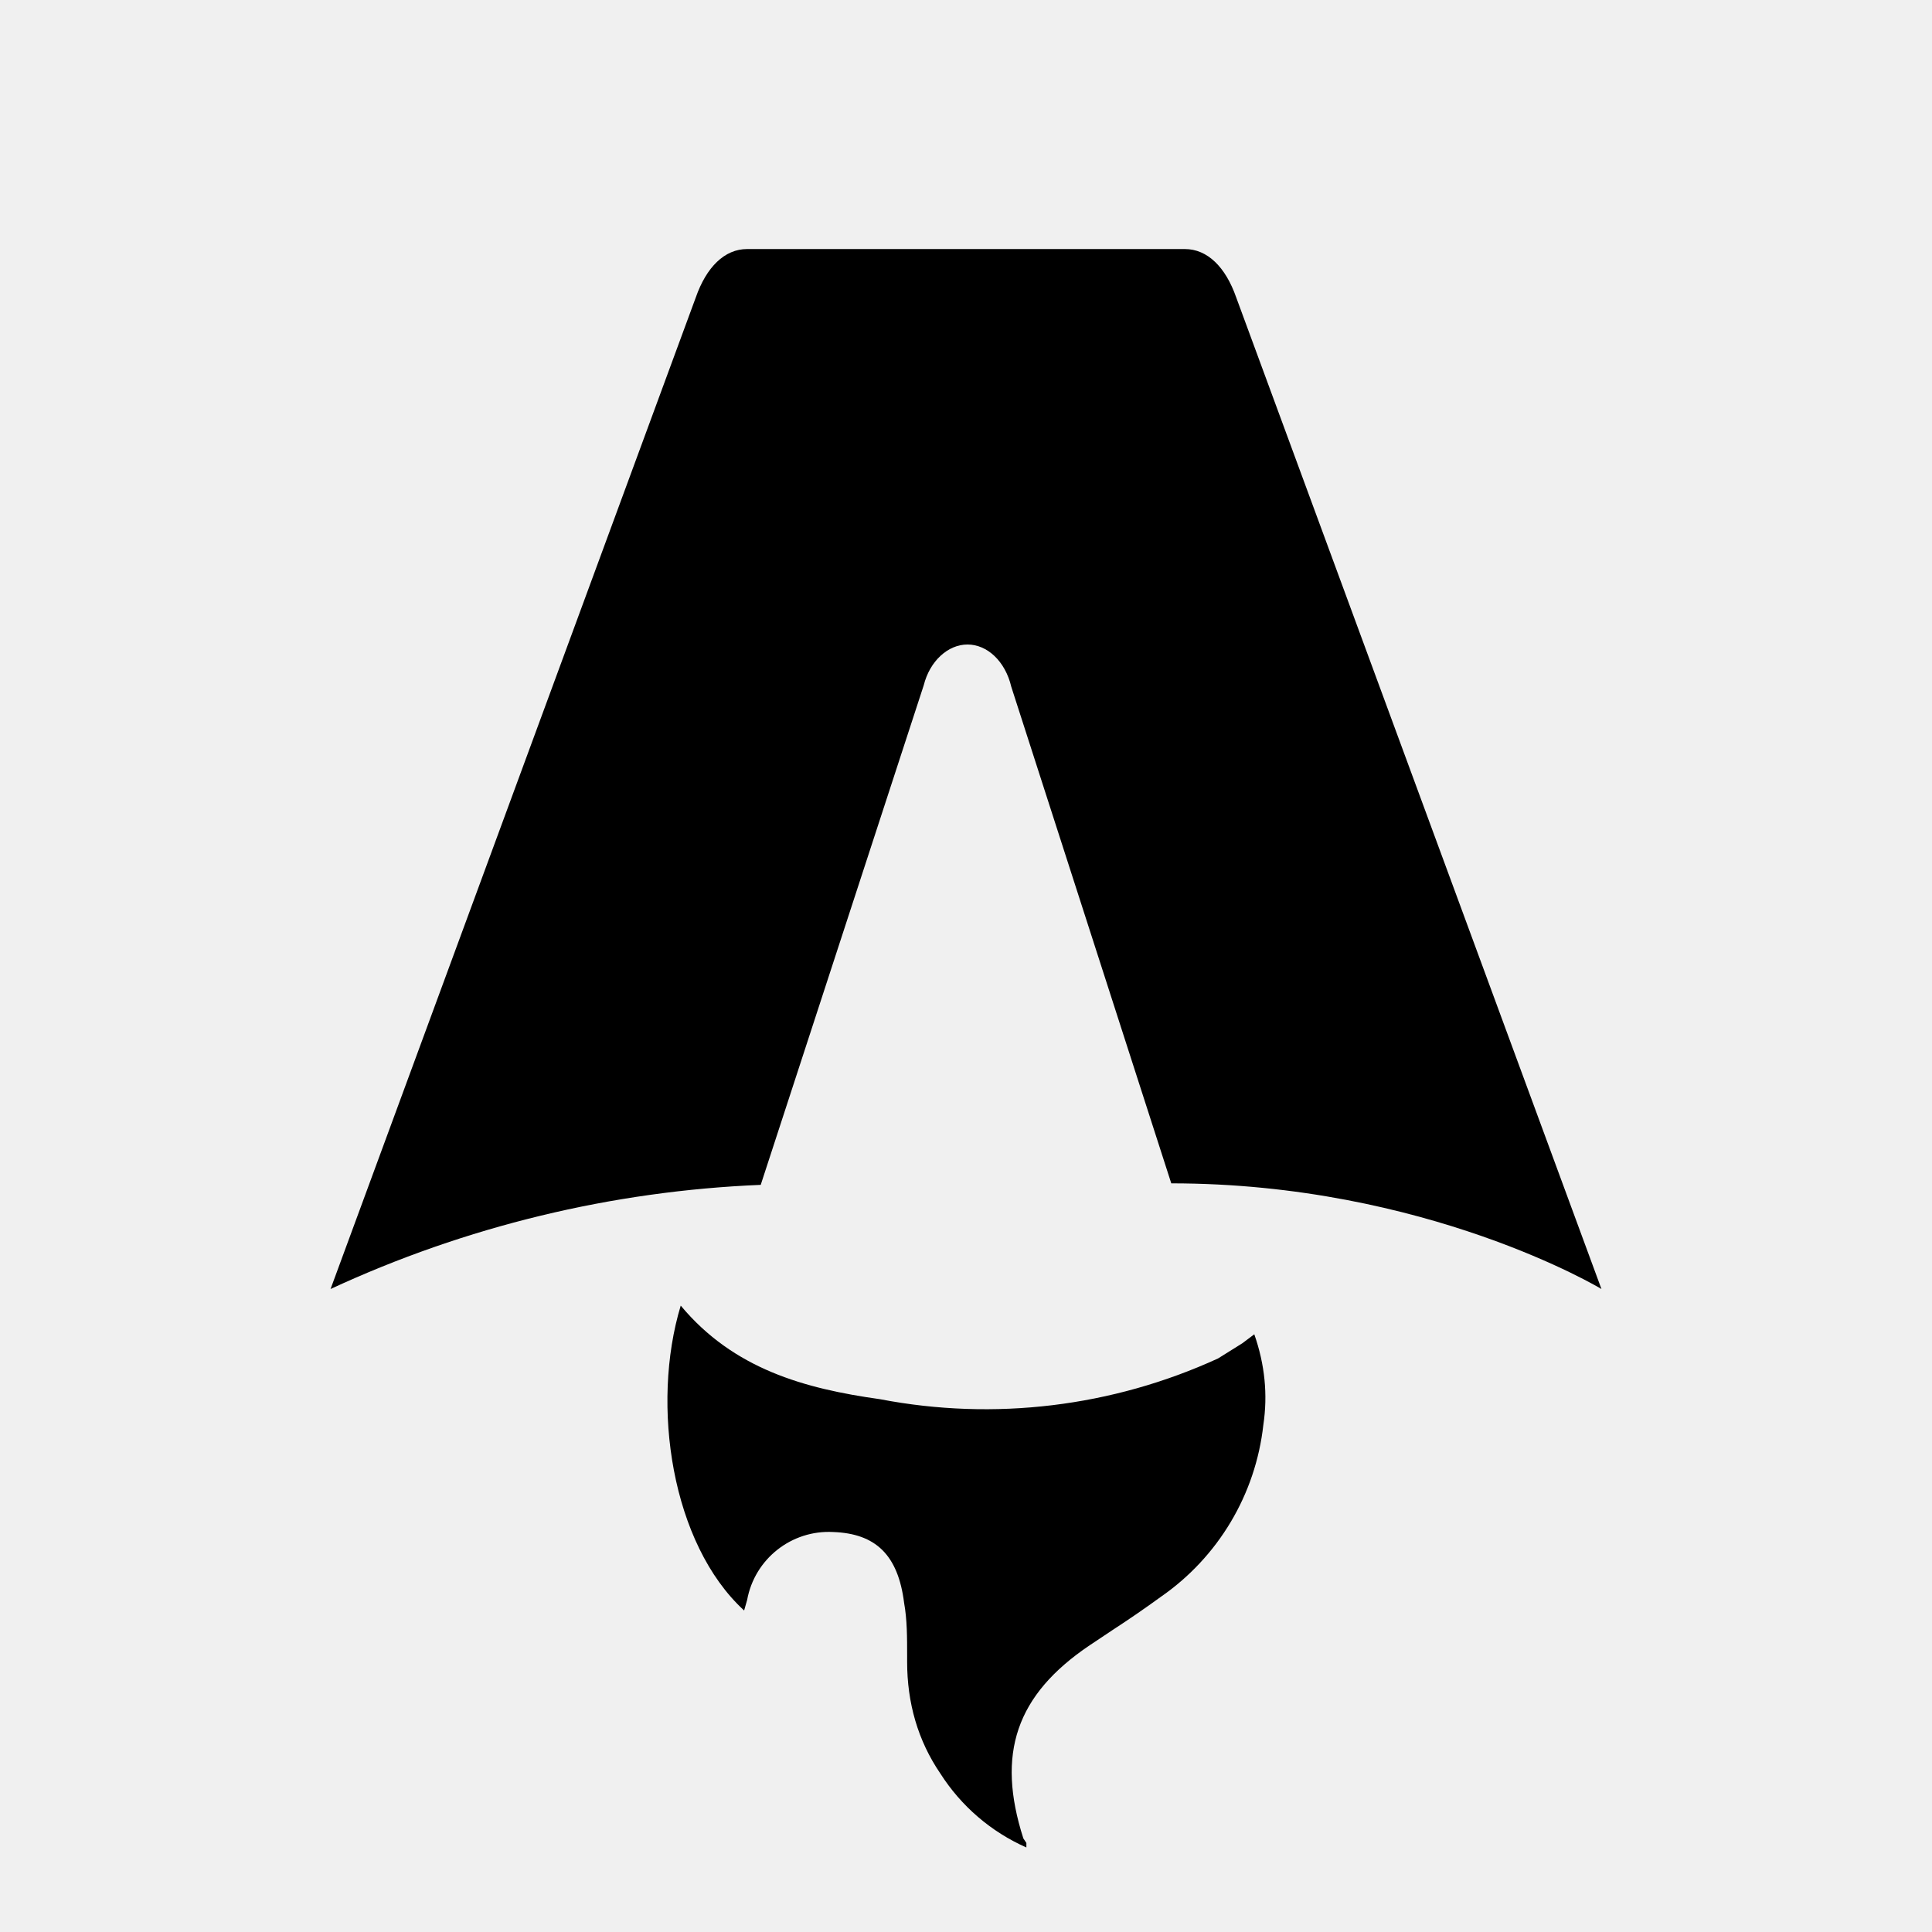
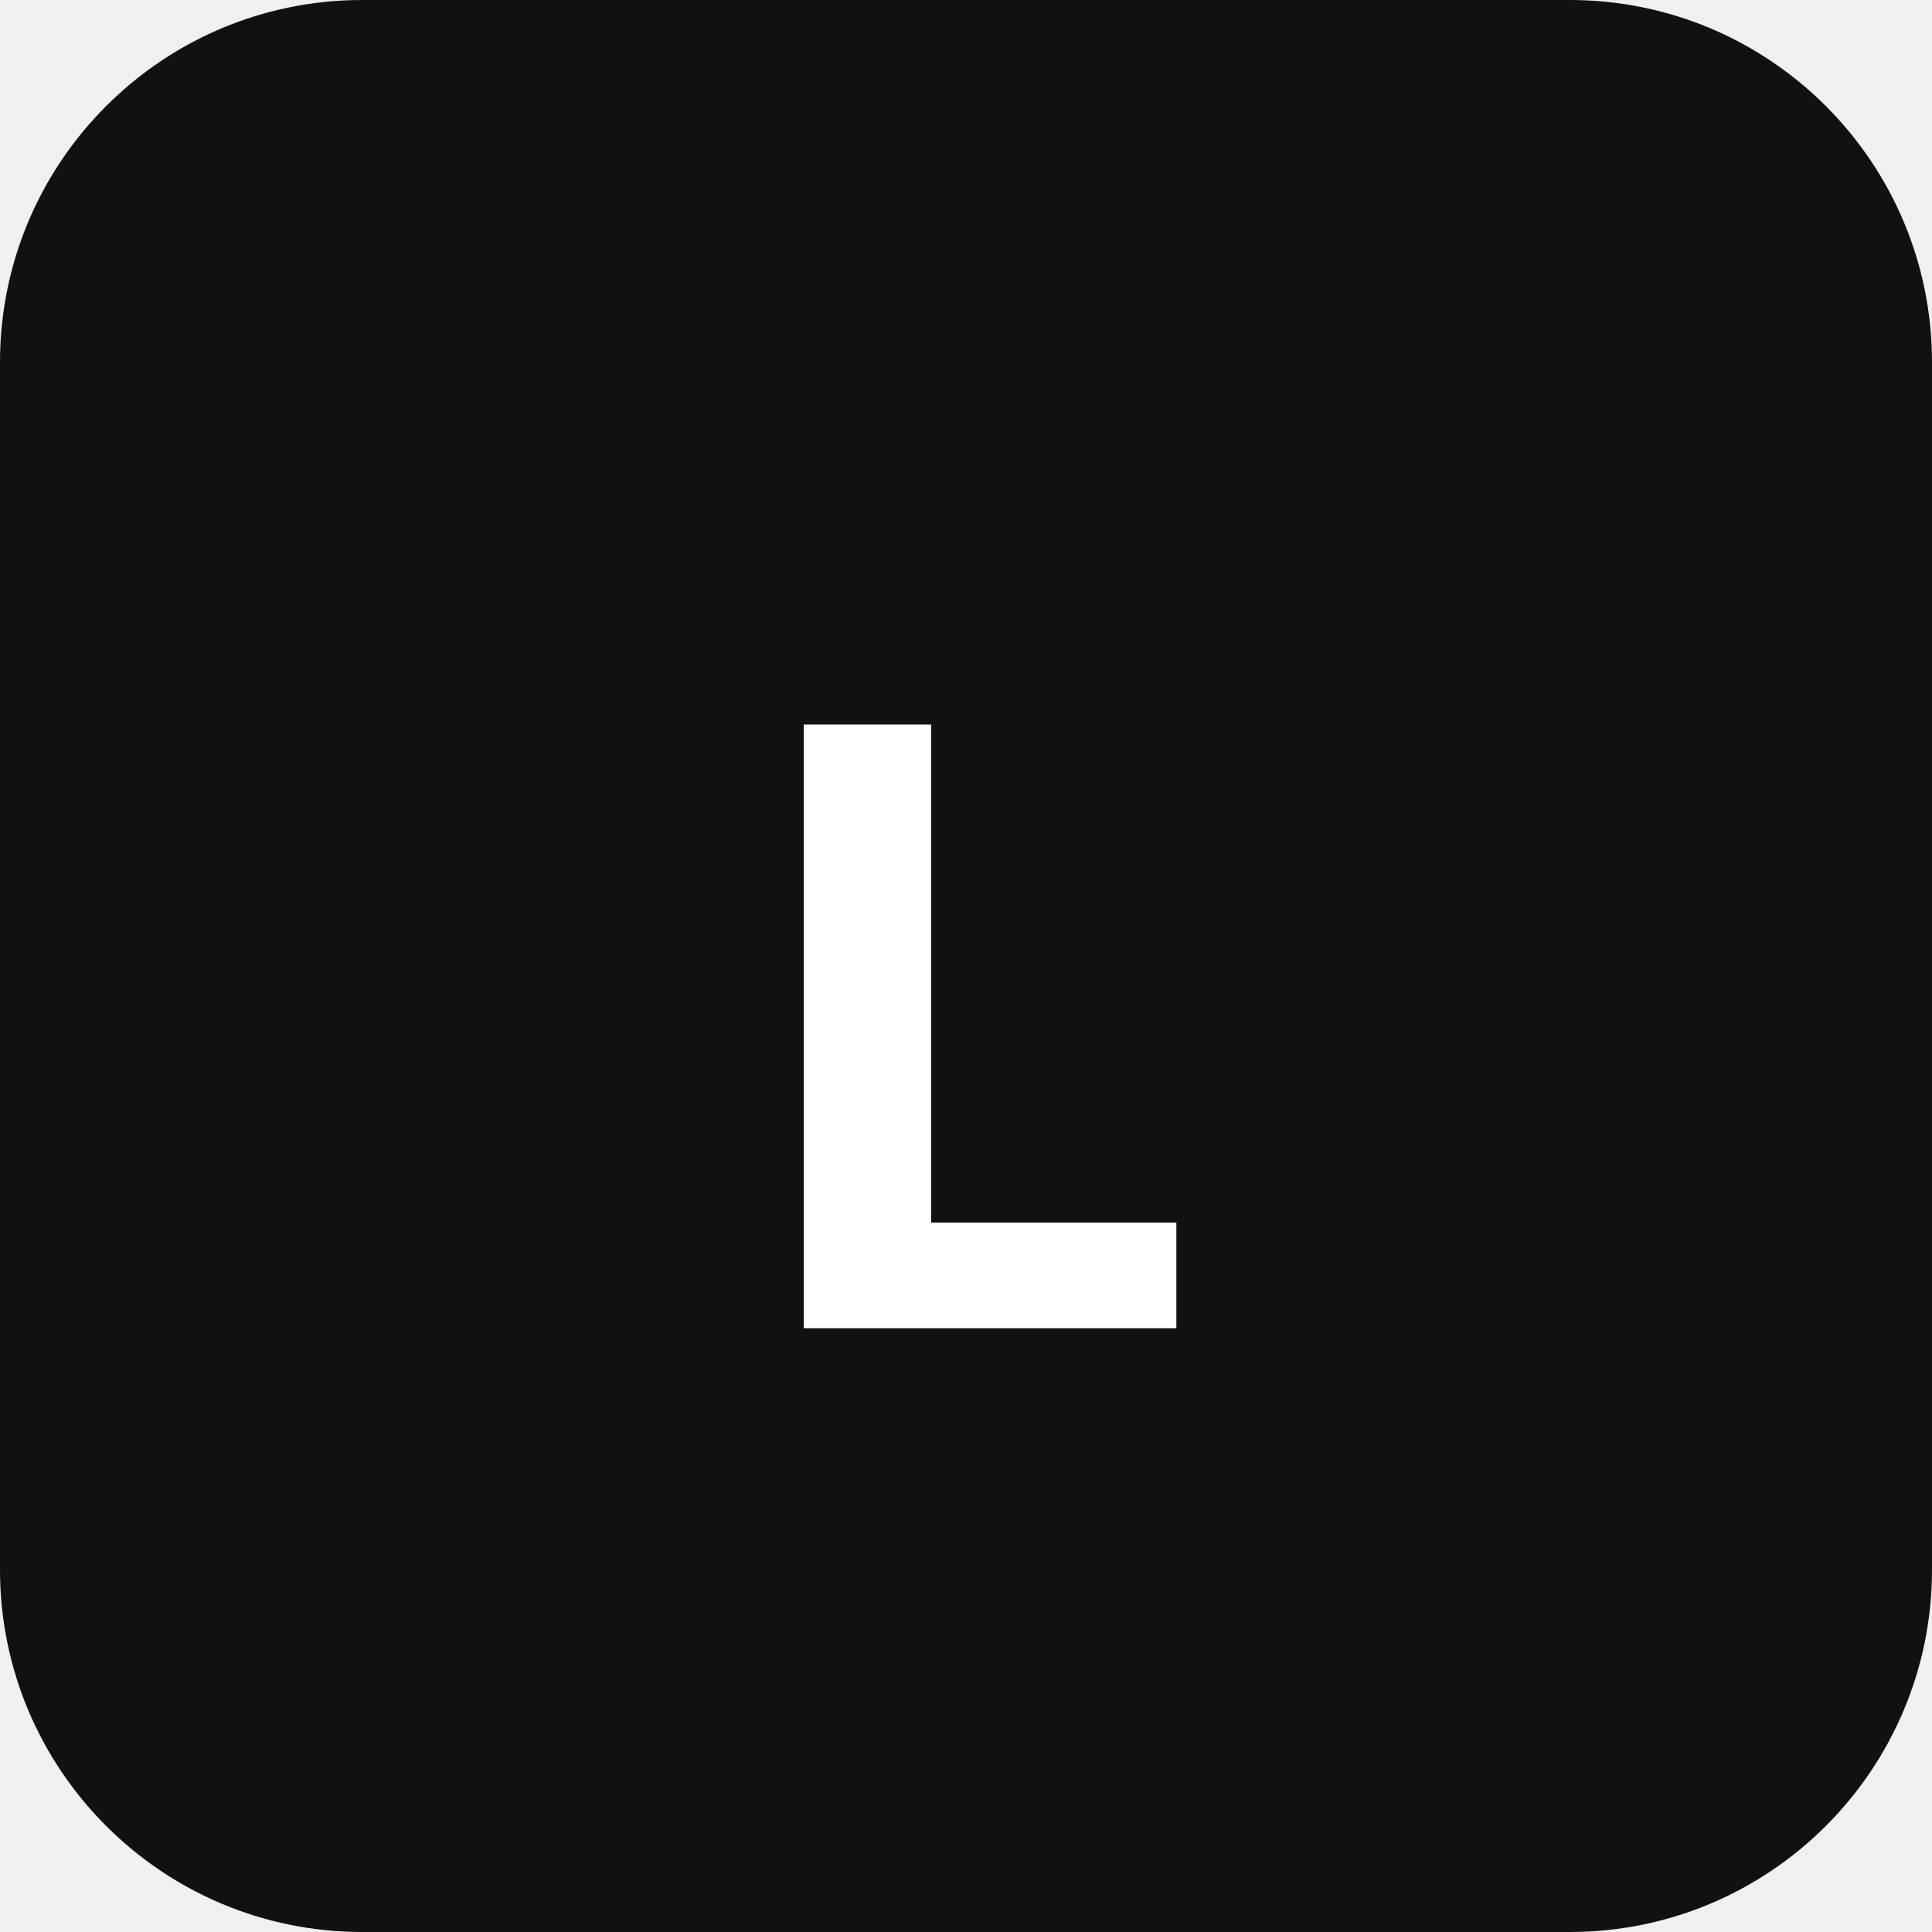
- <svg xmlns="http://www.w3.org/2000/svg" fill="none" viewBox="0 0 128 128">
-   <path d="M50.4 78.5a75.1 75.1 0 0 0-28.5 6.9l24.2-65.7c.7-2 1.9-3.2 3.4-3.2h29c1.5 0 2.7 1.2 3.4 3.2l24.2 65.7s-11.6-7-28.5-7L67 45.5c-.4-1.7-1.6-2.8-2.9-2.8-1.3 0-2.5 1.1-2.9 2.7L50.4 78.5Zm-1.1 28.2Zm-4.2-20.2c-2 6.6-.6 15.8 4.2 20.2a17.5 17.5 0 0 1 .2-.7 5.5 5.5 0 0 1 5.7-4.5c2.8.1 4.3 1.5 4.7 4.7.2 1.1.2 2.3.2 3.5v.4c0 2.7.7 5.2 2.2 7.4a13 13 0 0 0 5.7 4.9v-.3l-.2-.3c-1.8-5.6-.5-9.5 4.4-12.8l1.5-1a73 73 0 0 0 3.2-2.2 16 16 0 0 0 6.8-11.4c.3-2 .1-4-.6-6l-.8.6-1.6 1a37 37 0 0 1-22.4 2.7c-5-.7-9.7-2-13.2-6.2Z" />
-   <style>
-         path { fill: #000; }
-         @media (prefers-color-scheme: dark) {
-             path { fill: #FFF; }
-         }
-     </style>
+ <svg xmlns="http://www.w3.org/2000/svg" viewBox="0 0 32 32" role="img" aria-label="Lucas">
+   <rect width="32" height="32" rx="6" fill="#111" />
+   <text x="16" y="22" font-family="system-ui,sans-serif" font-size="14" font-weight="800" fill="#fff" text-anchor="middle">L</text>
</svg>
